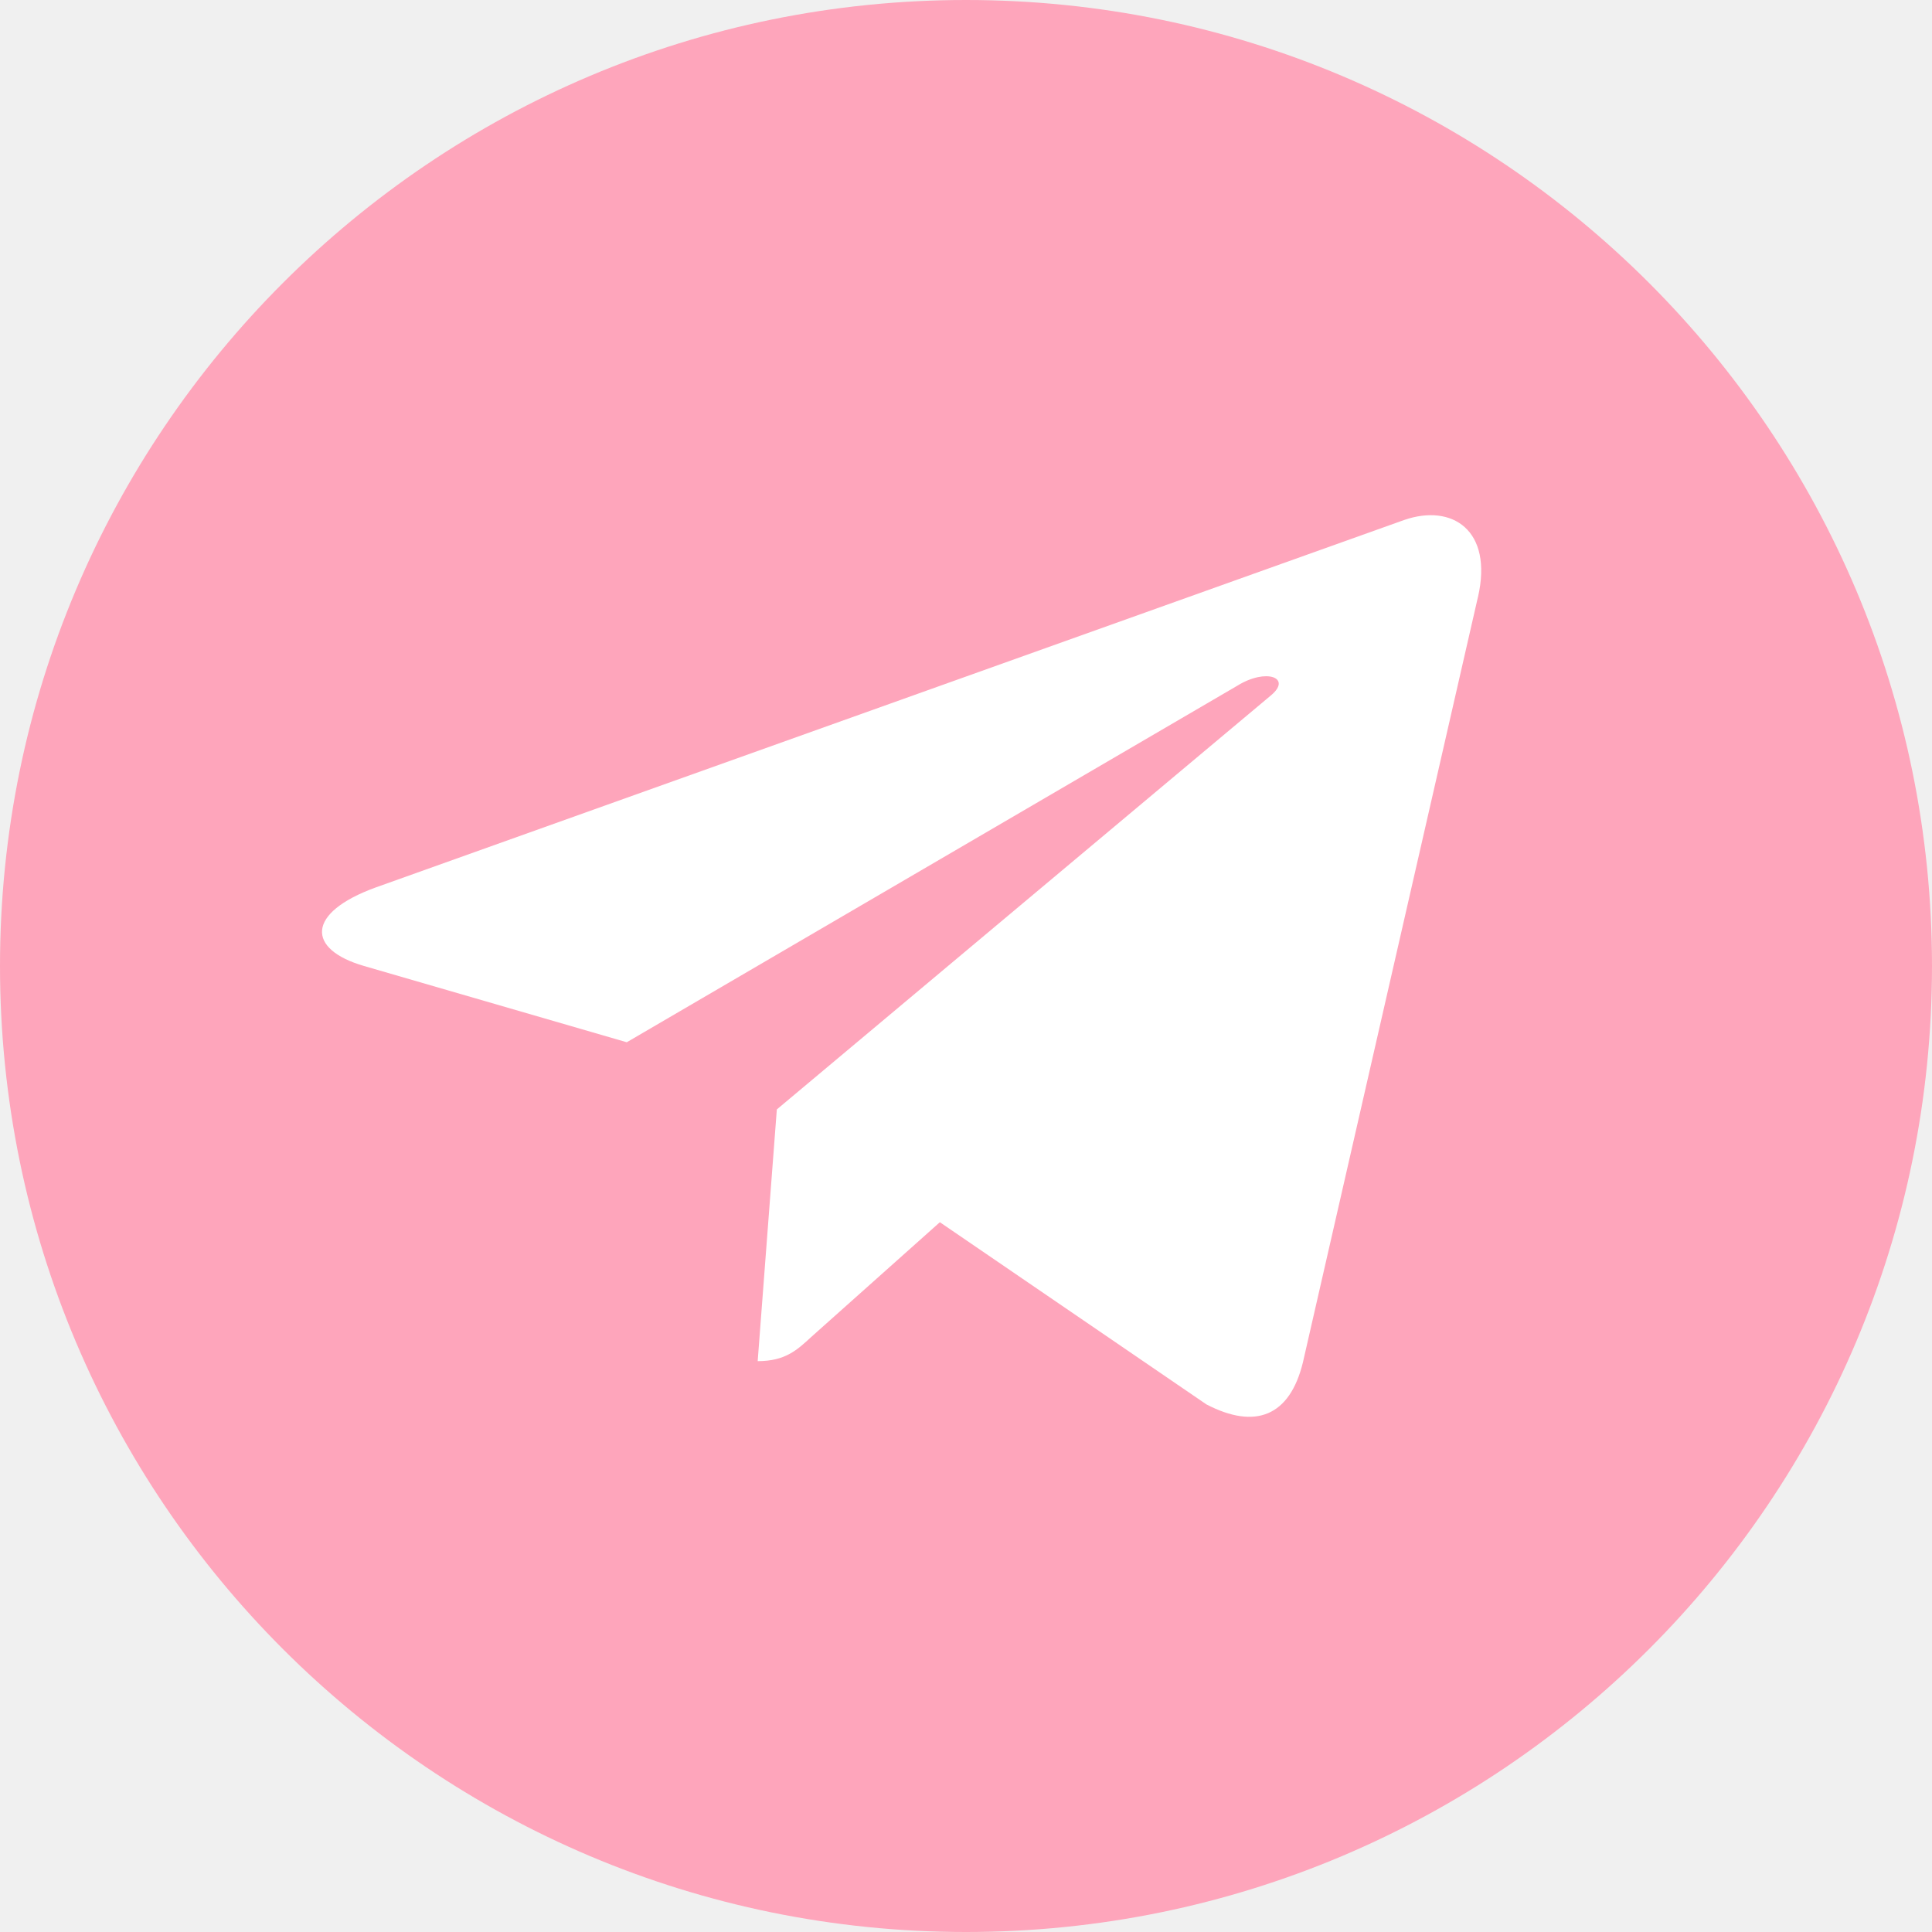
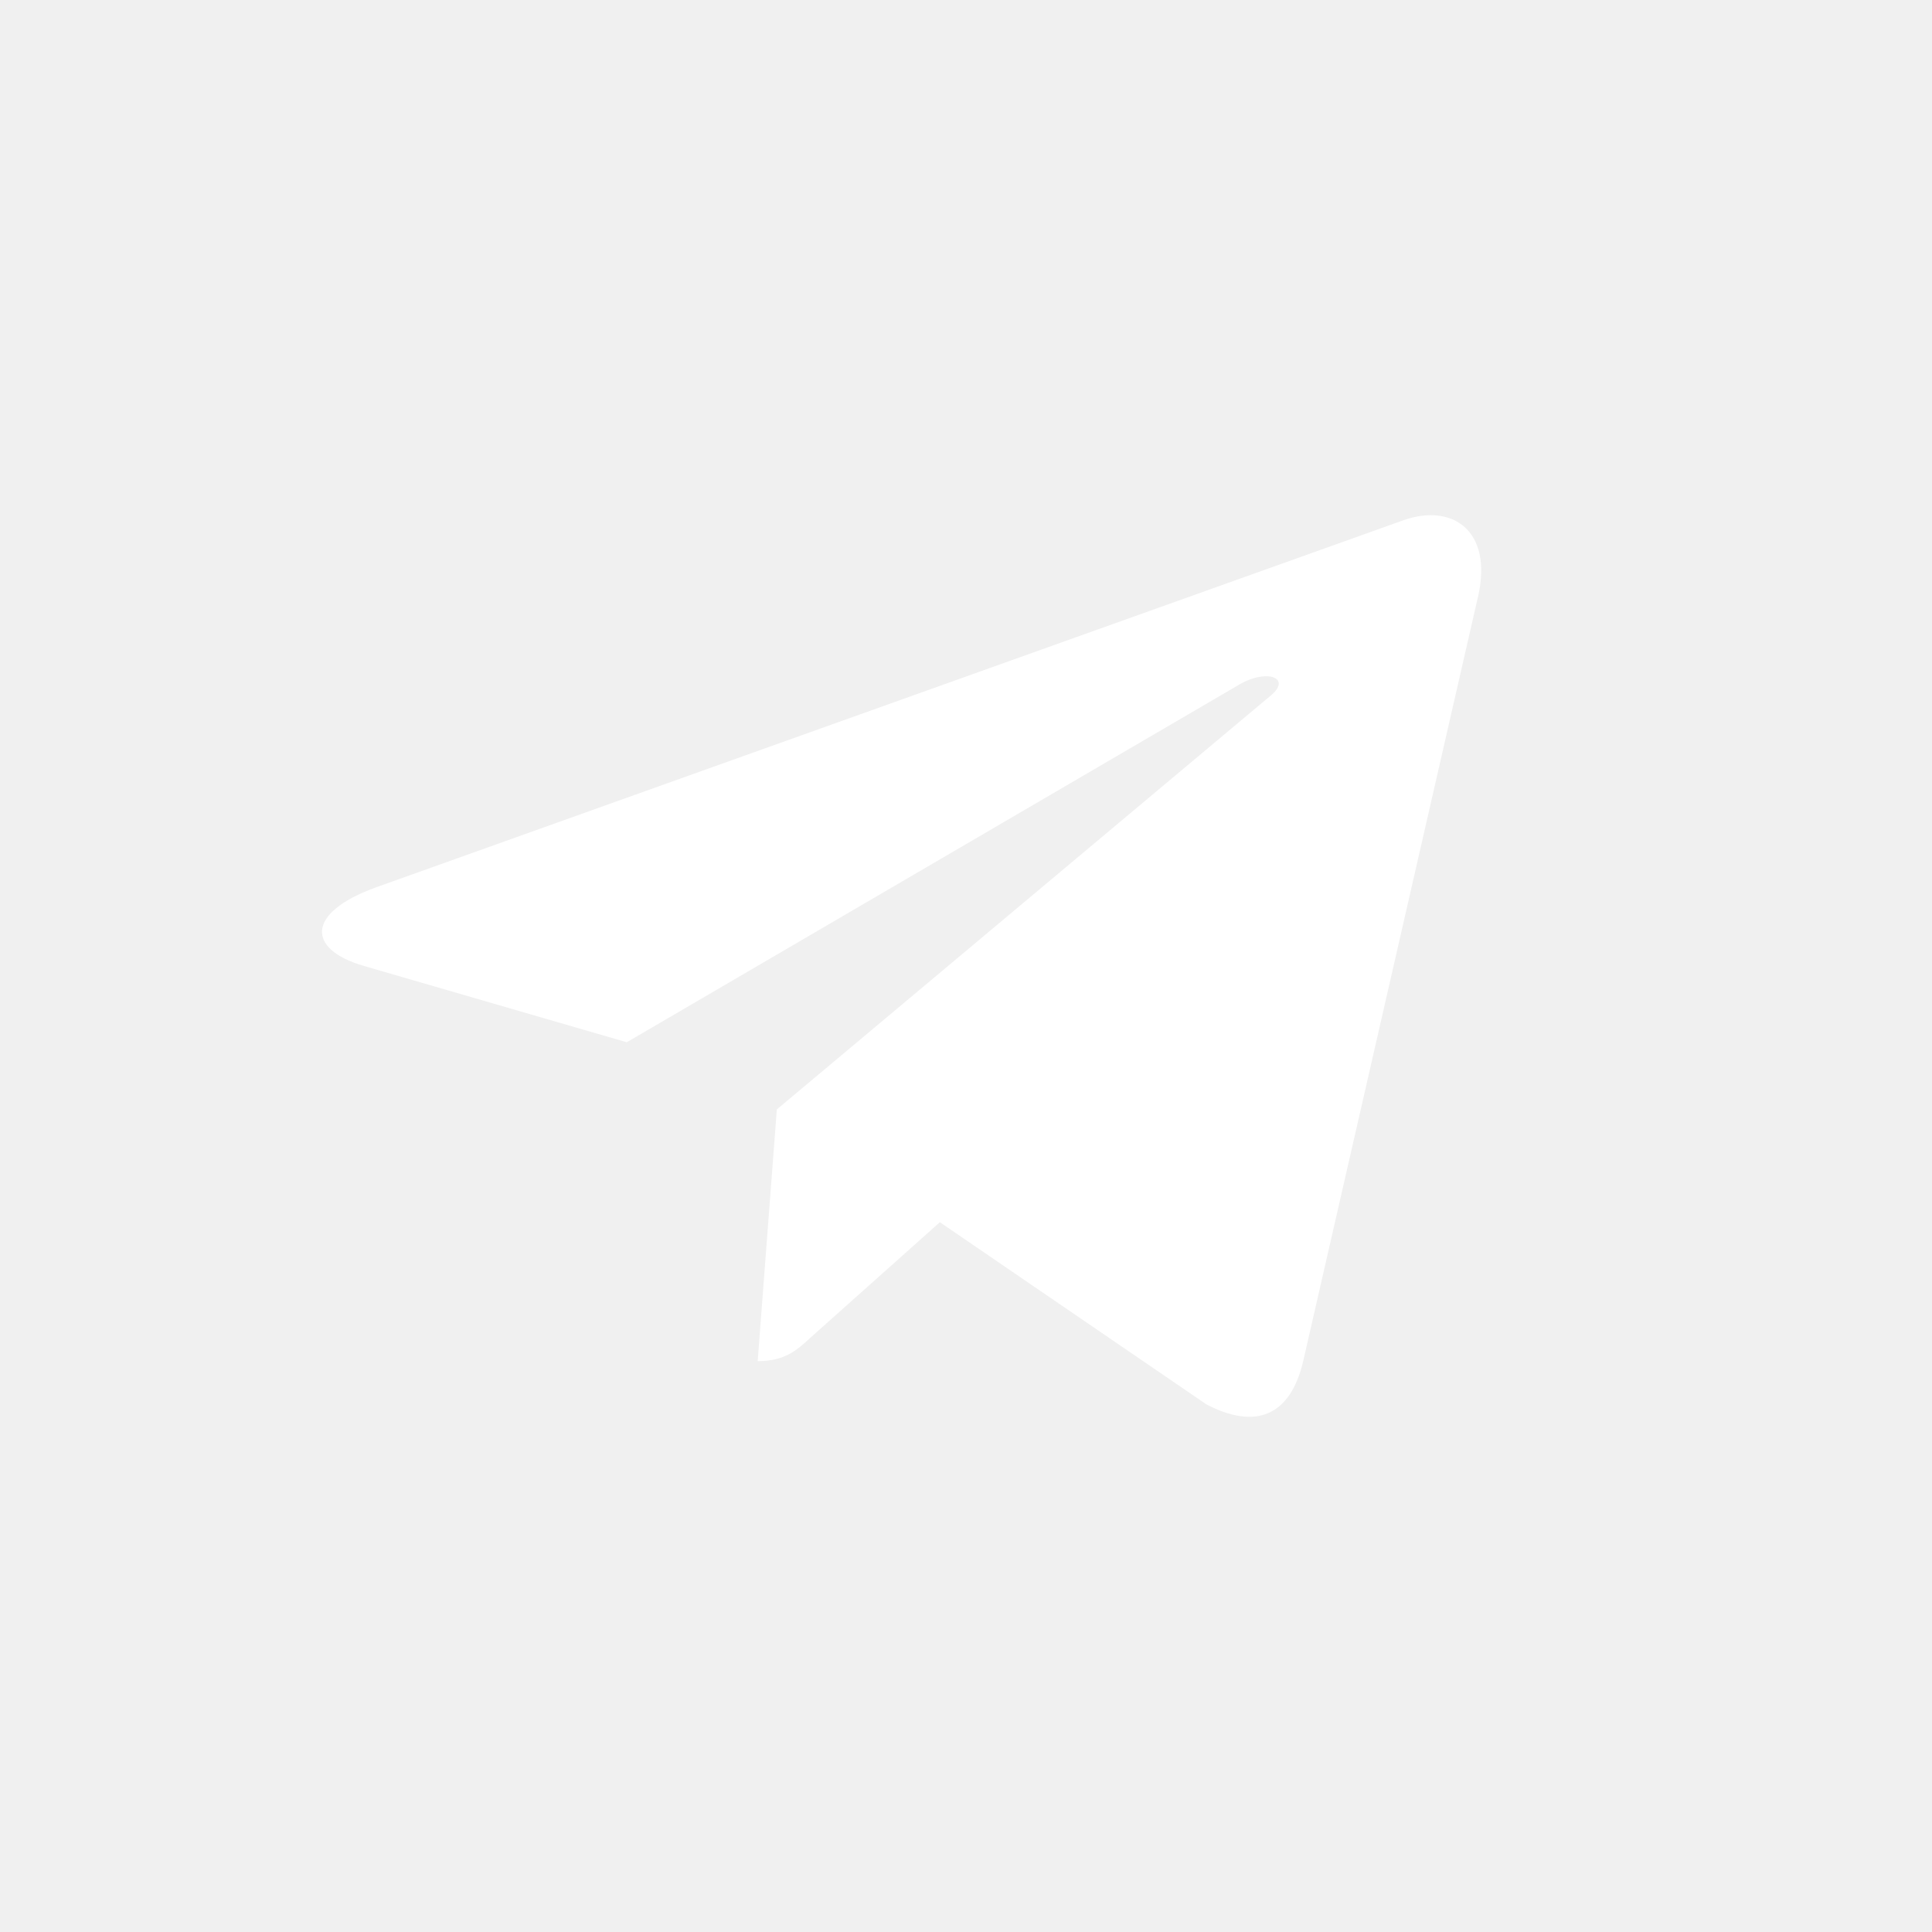
<svg xmlns="http://www.w3.org/2000/svg" width="34" height="34" viewBox="0 0 34 34" fill="none">
-   <circle cx="17" cy="17" r="17" fill="#FEA5BB" />
  <path d="M13.671 19.524L13.334 23.954C13.817 23.954 14.026 23.76 14.277 23.528L16.54 21.509L21.231 24.715C22.091 25.162 22.697 24.926 22.929 23.976L26.008 10.512L26.009 10.511C26.282 9.324 25.549 8.86 24.711 9.151L6.614 15.617C5.379 16.065 5.397 16.707 6.404 16.999L11.03 18.342L21.777 12.066C22.283 11.753 22.743 11.926 22.365 12.239L13.671 19.524Z" fill="white" />
</svg>
